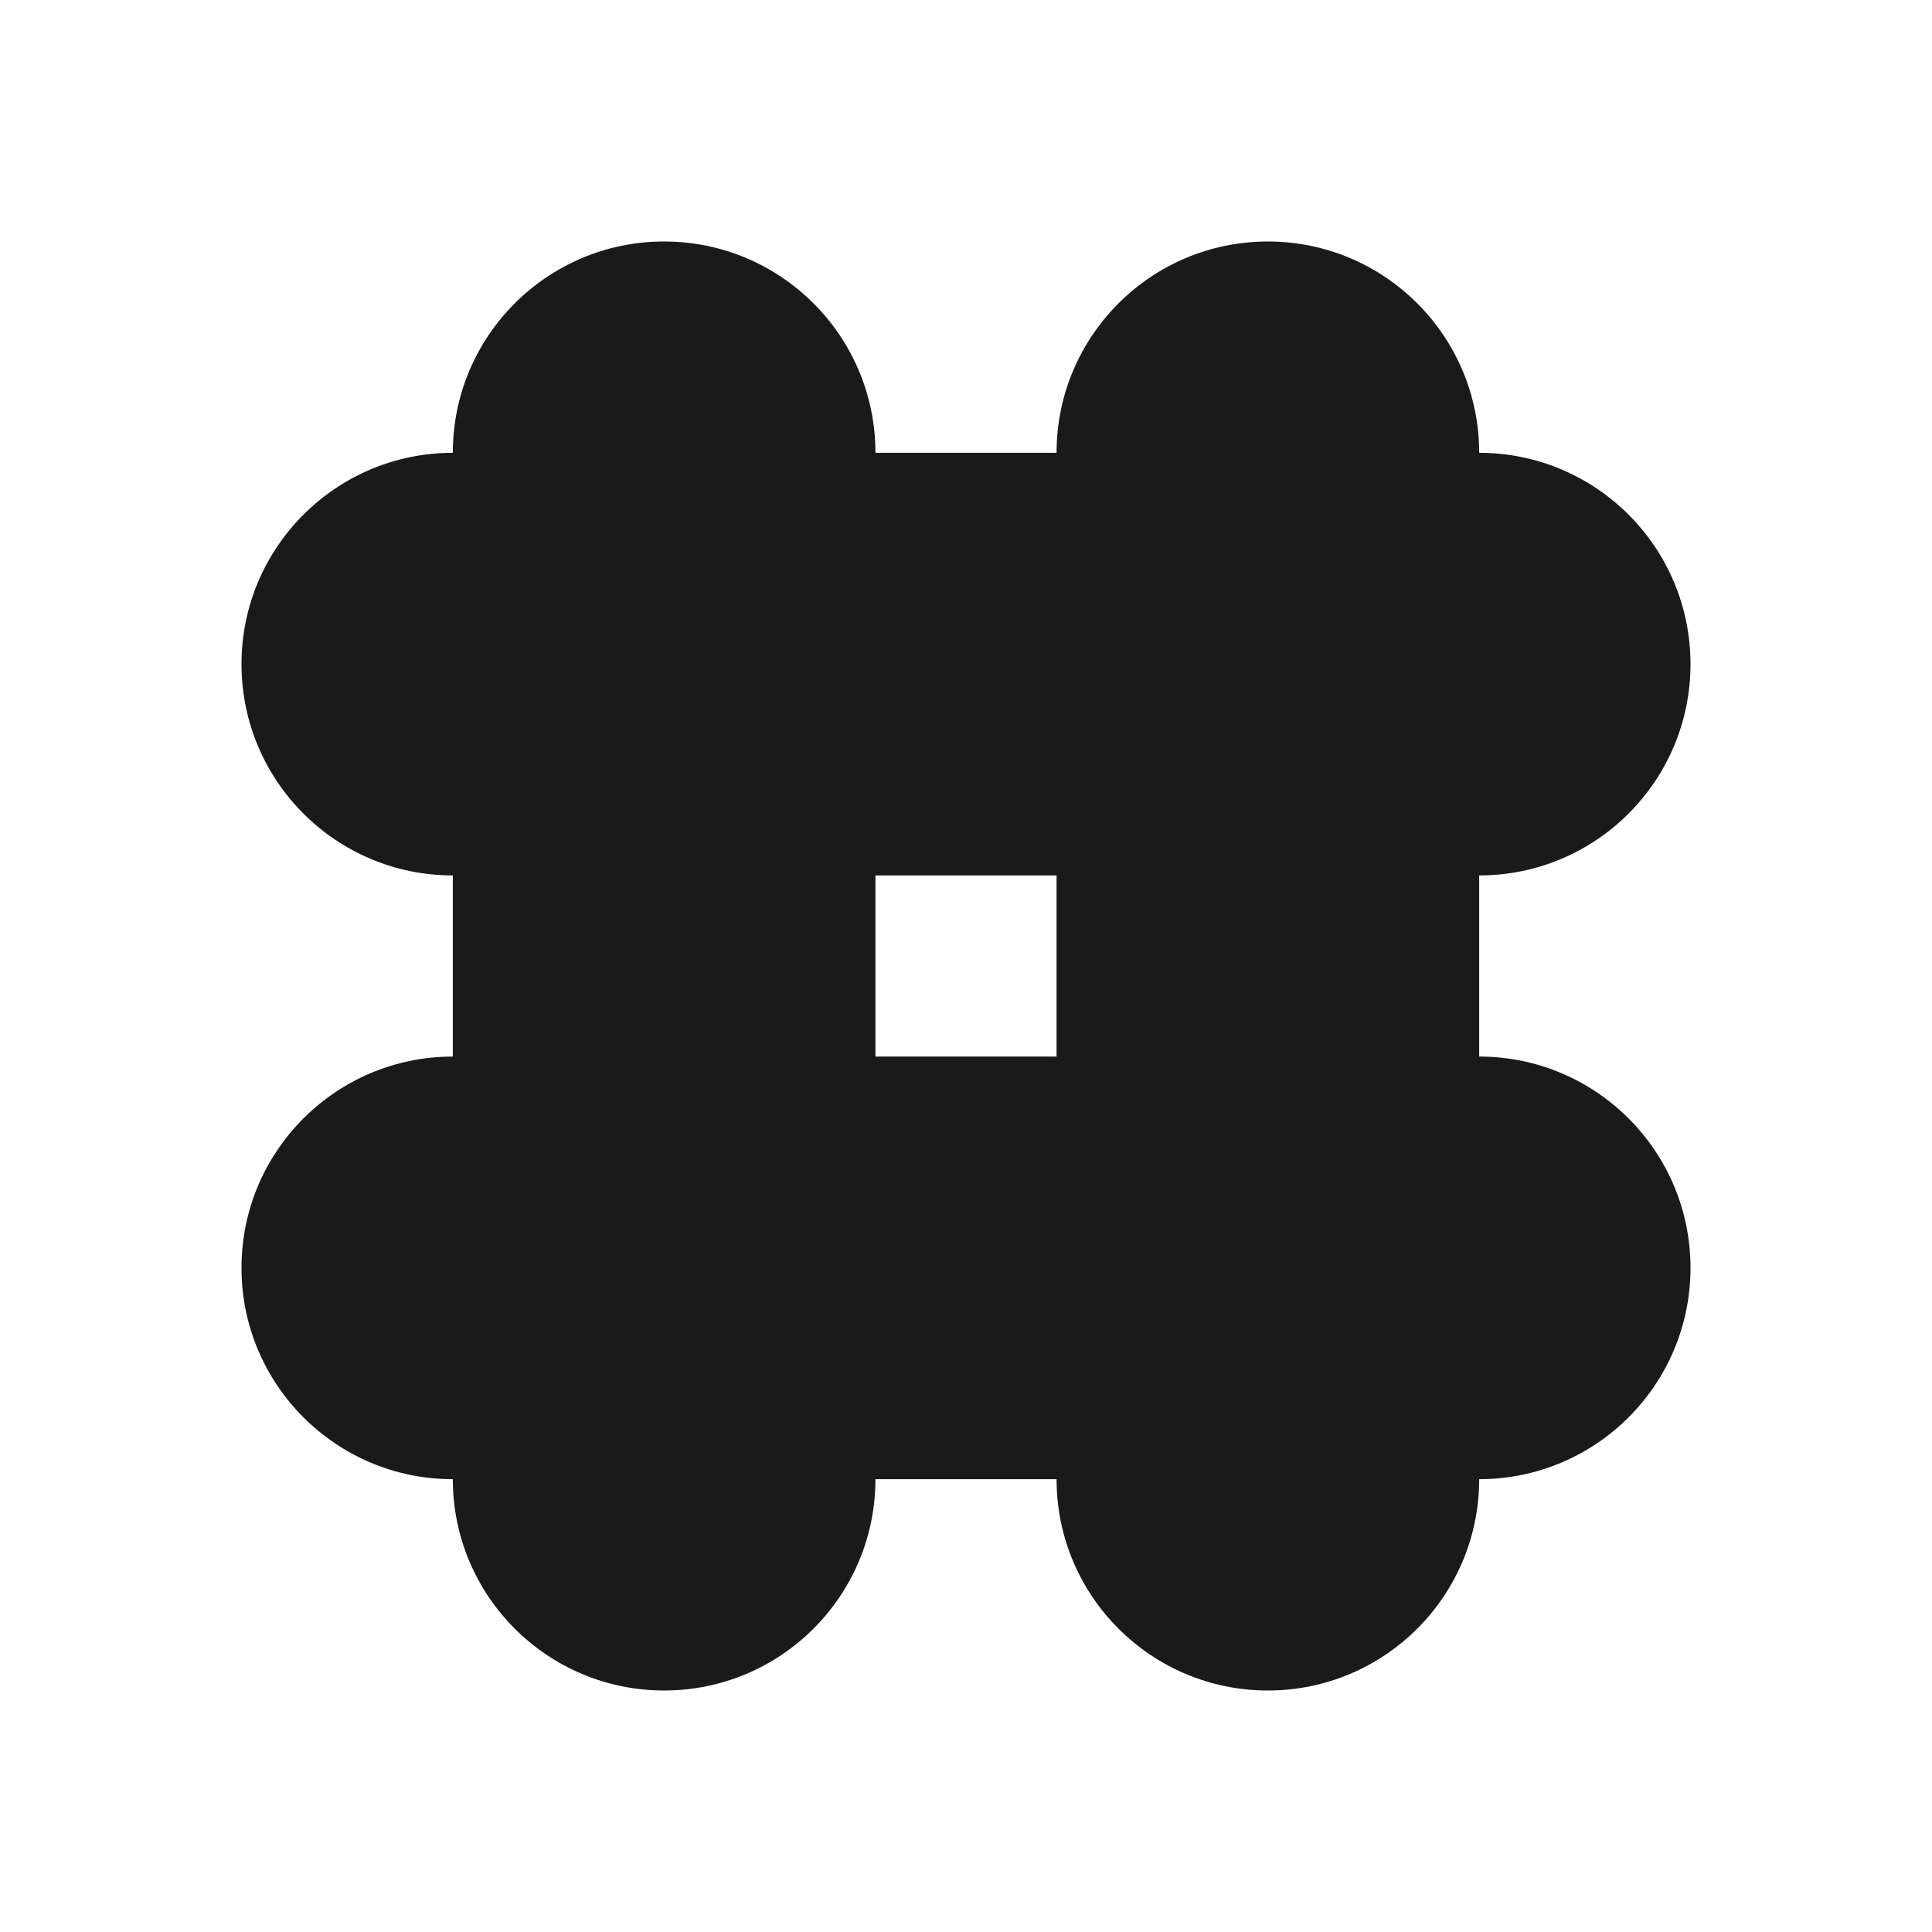
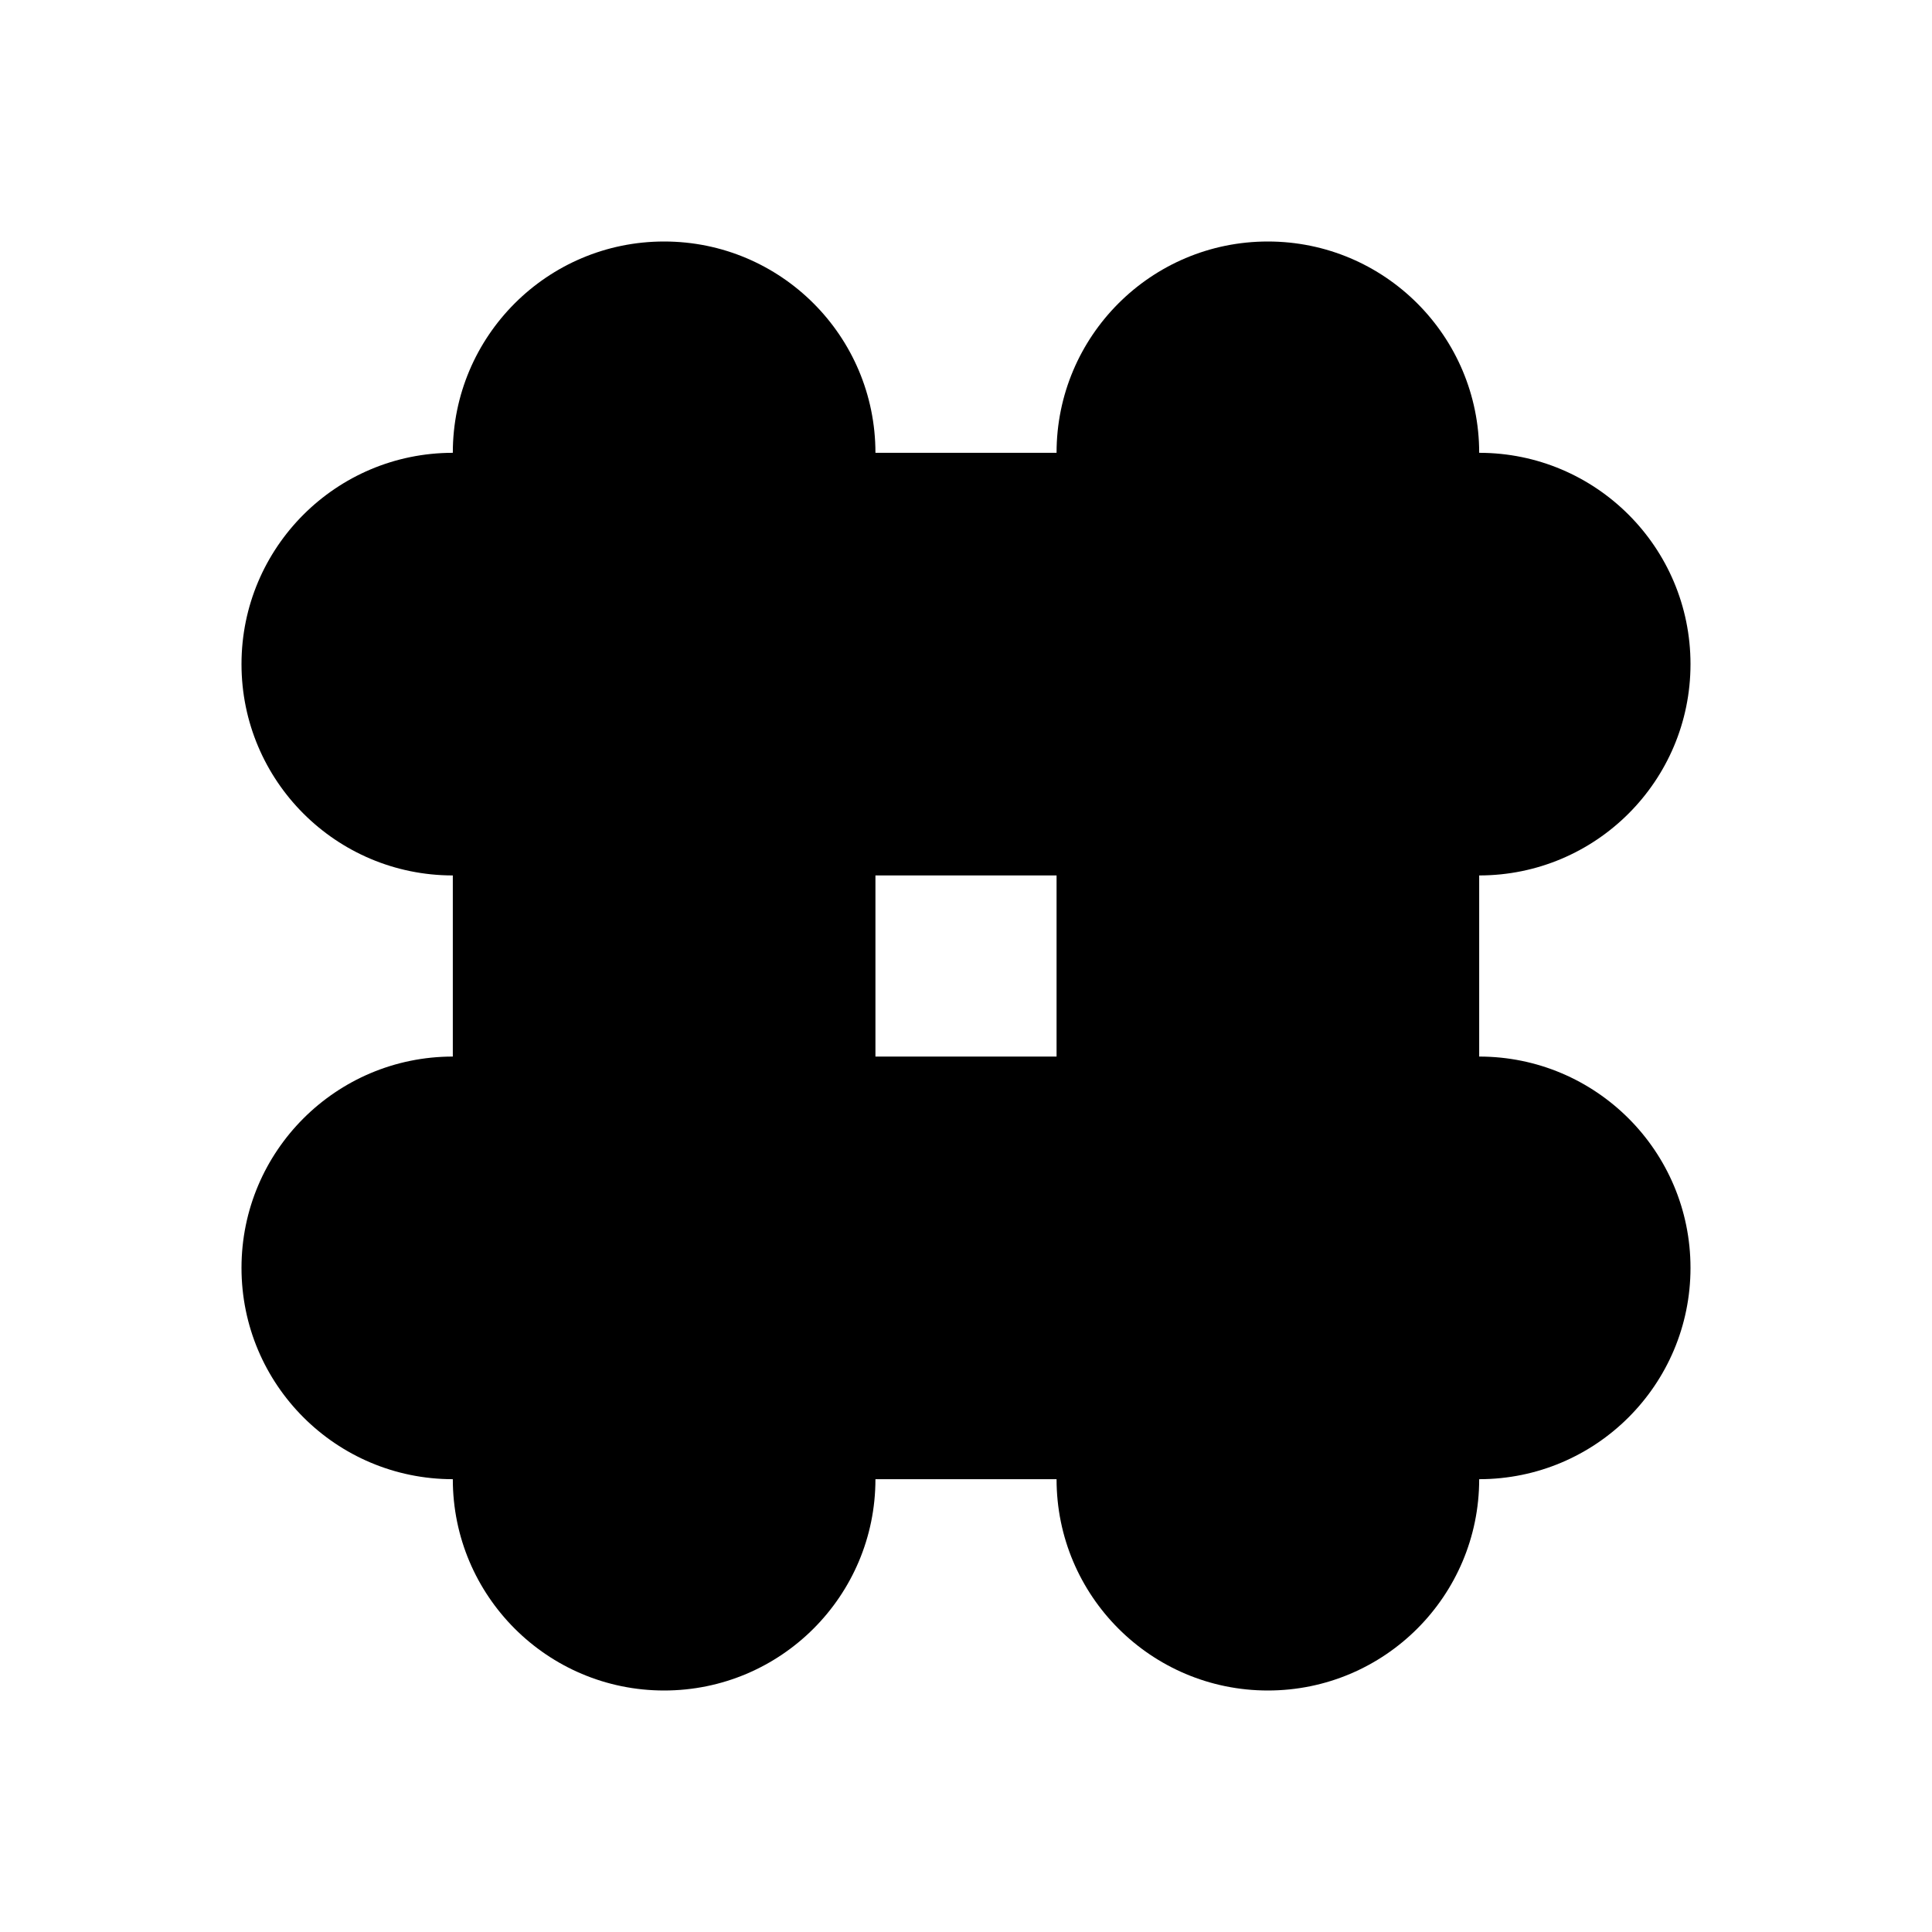
<svg xmlns="http://www.w3.org/2000/svg" viewBox="0 0 64 64">
-   <rect x="15" y="8" width="14" height="48" rx="7" fill="#1a1a1a" />
-   <rect x="35" y="8" width="14" height="48" rx="7" fill="#1a1a1a" />
-   <rect x="8" y="15" width="48" height="14" rx="7" fill="#1a1a1a" />
-   <rect x="8" y="35" width="48" height="14" rx="7" fill="#1a1a1a" />
+   <rect x="15" y="8" width="14" height="48" rx="7" fill="#000" />
+   <rect x="35" y="8" width="14" height="48" rx="7" fill="#000" />
+   <rect x="8" y="15" width="48" height="14" rx="7" fill="#000" />
+   <rect x="8" y="35" width="48" height="14" rx="7" fill="#000" />
</svg>
